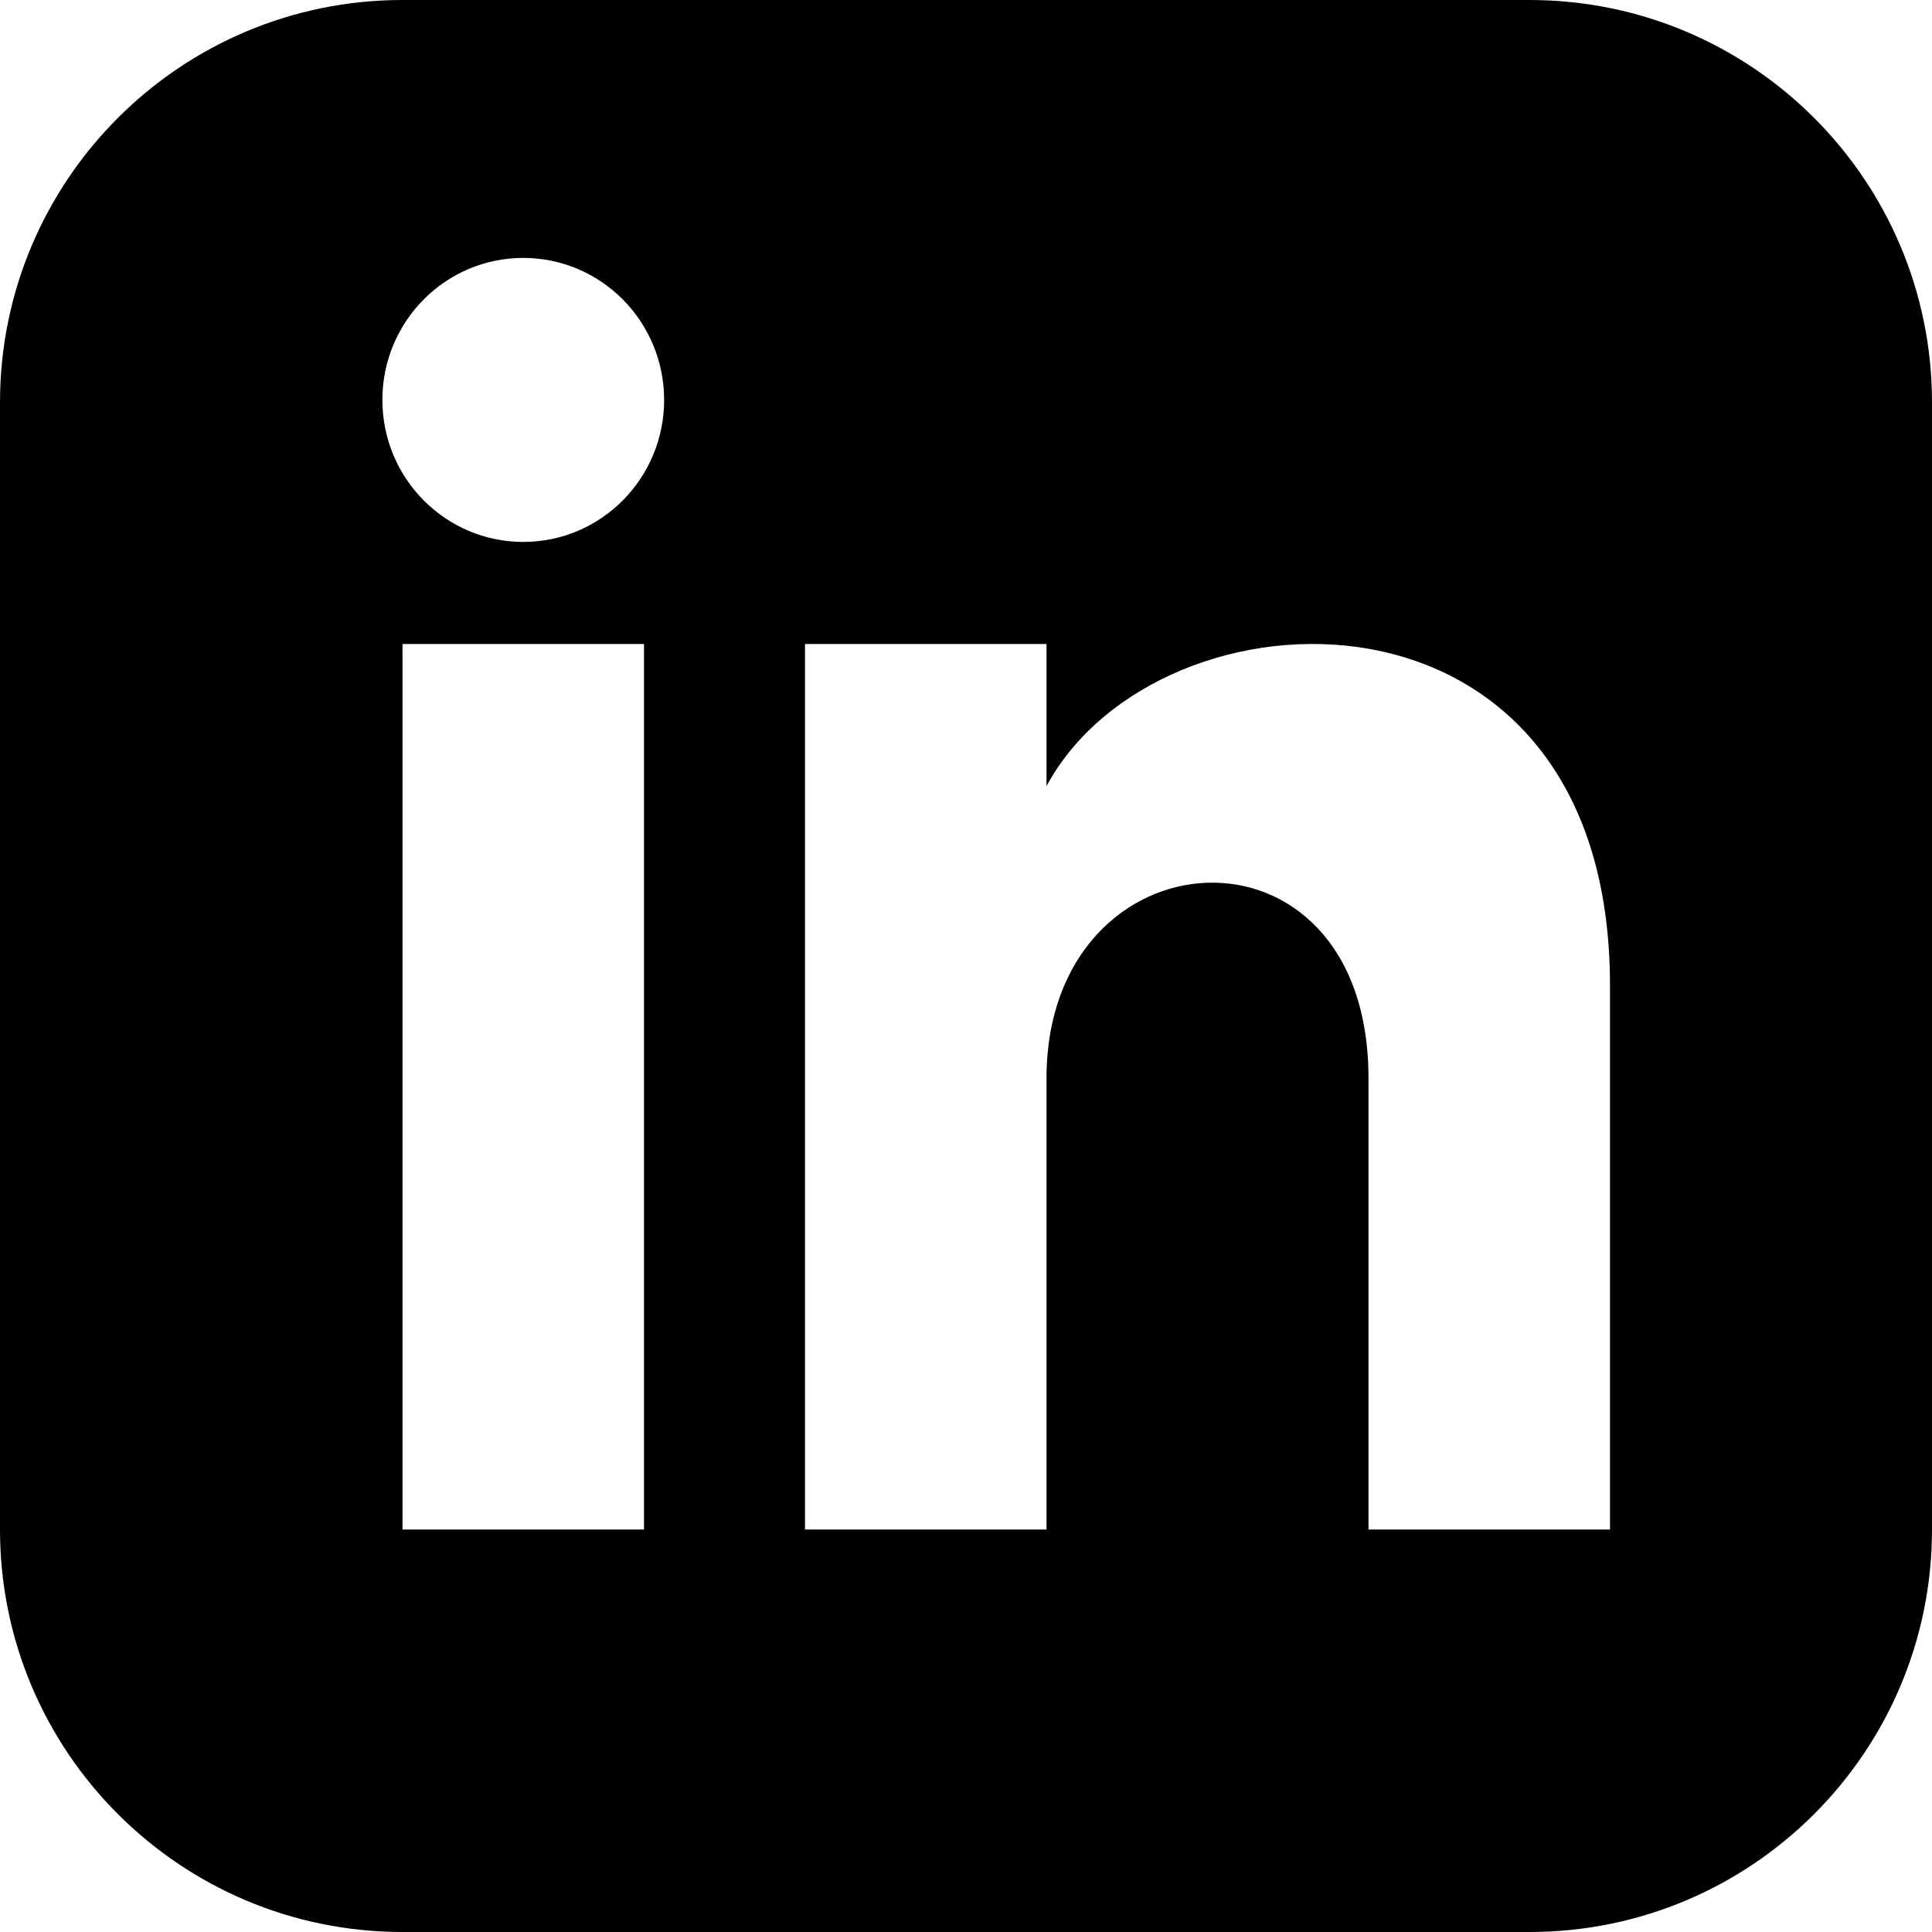
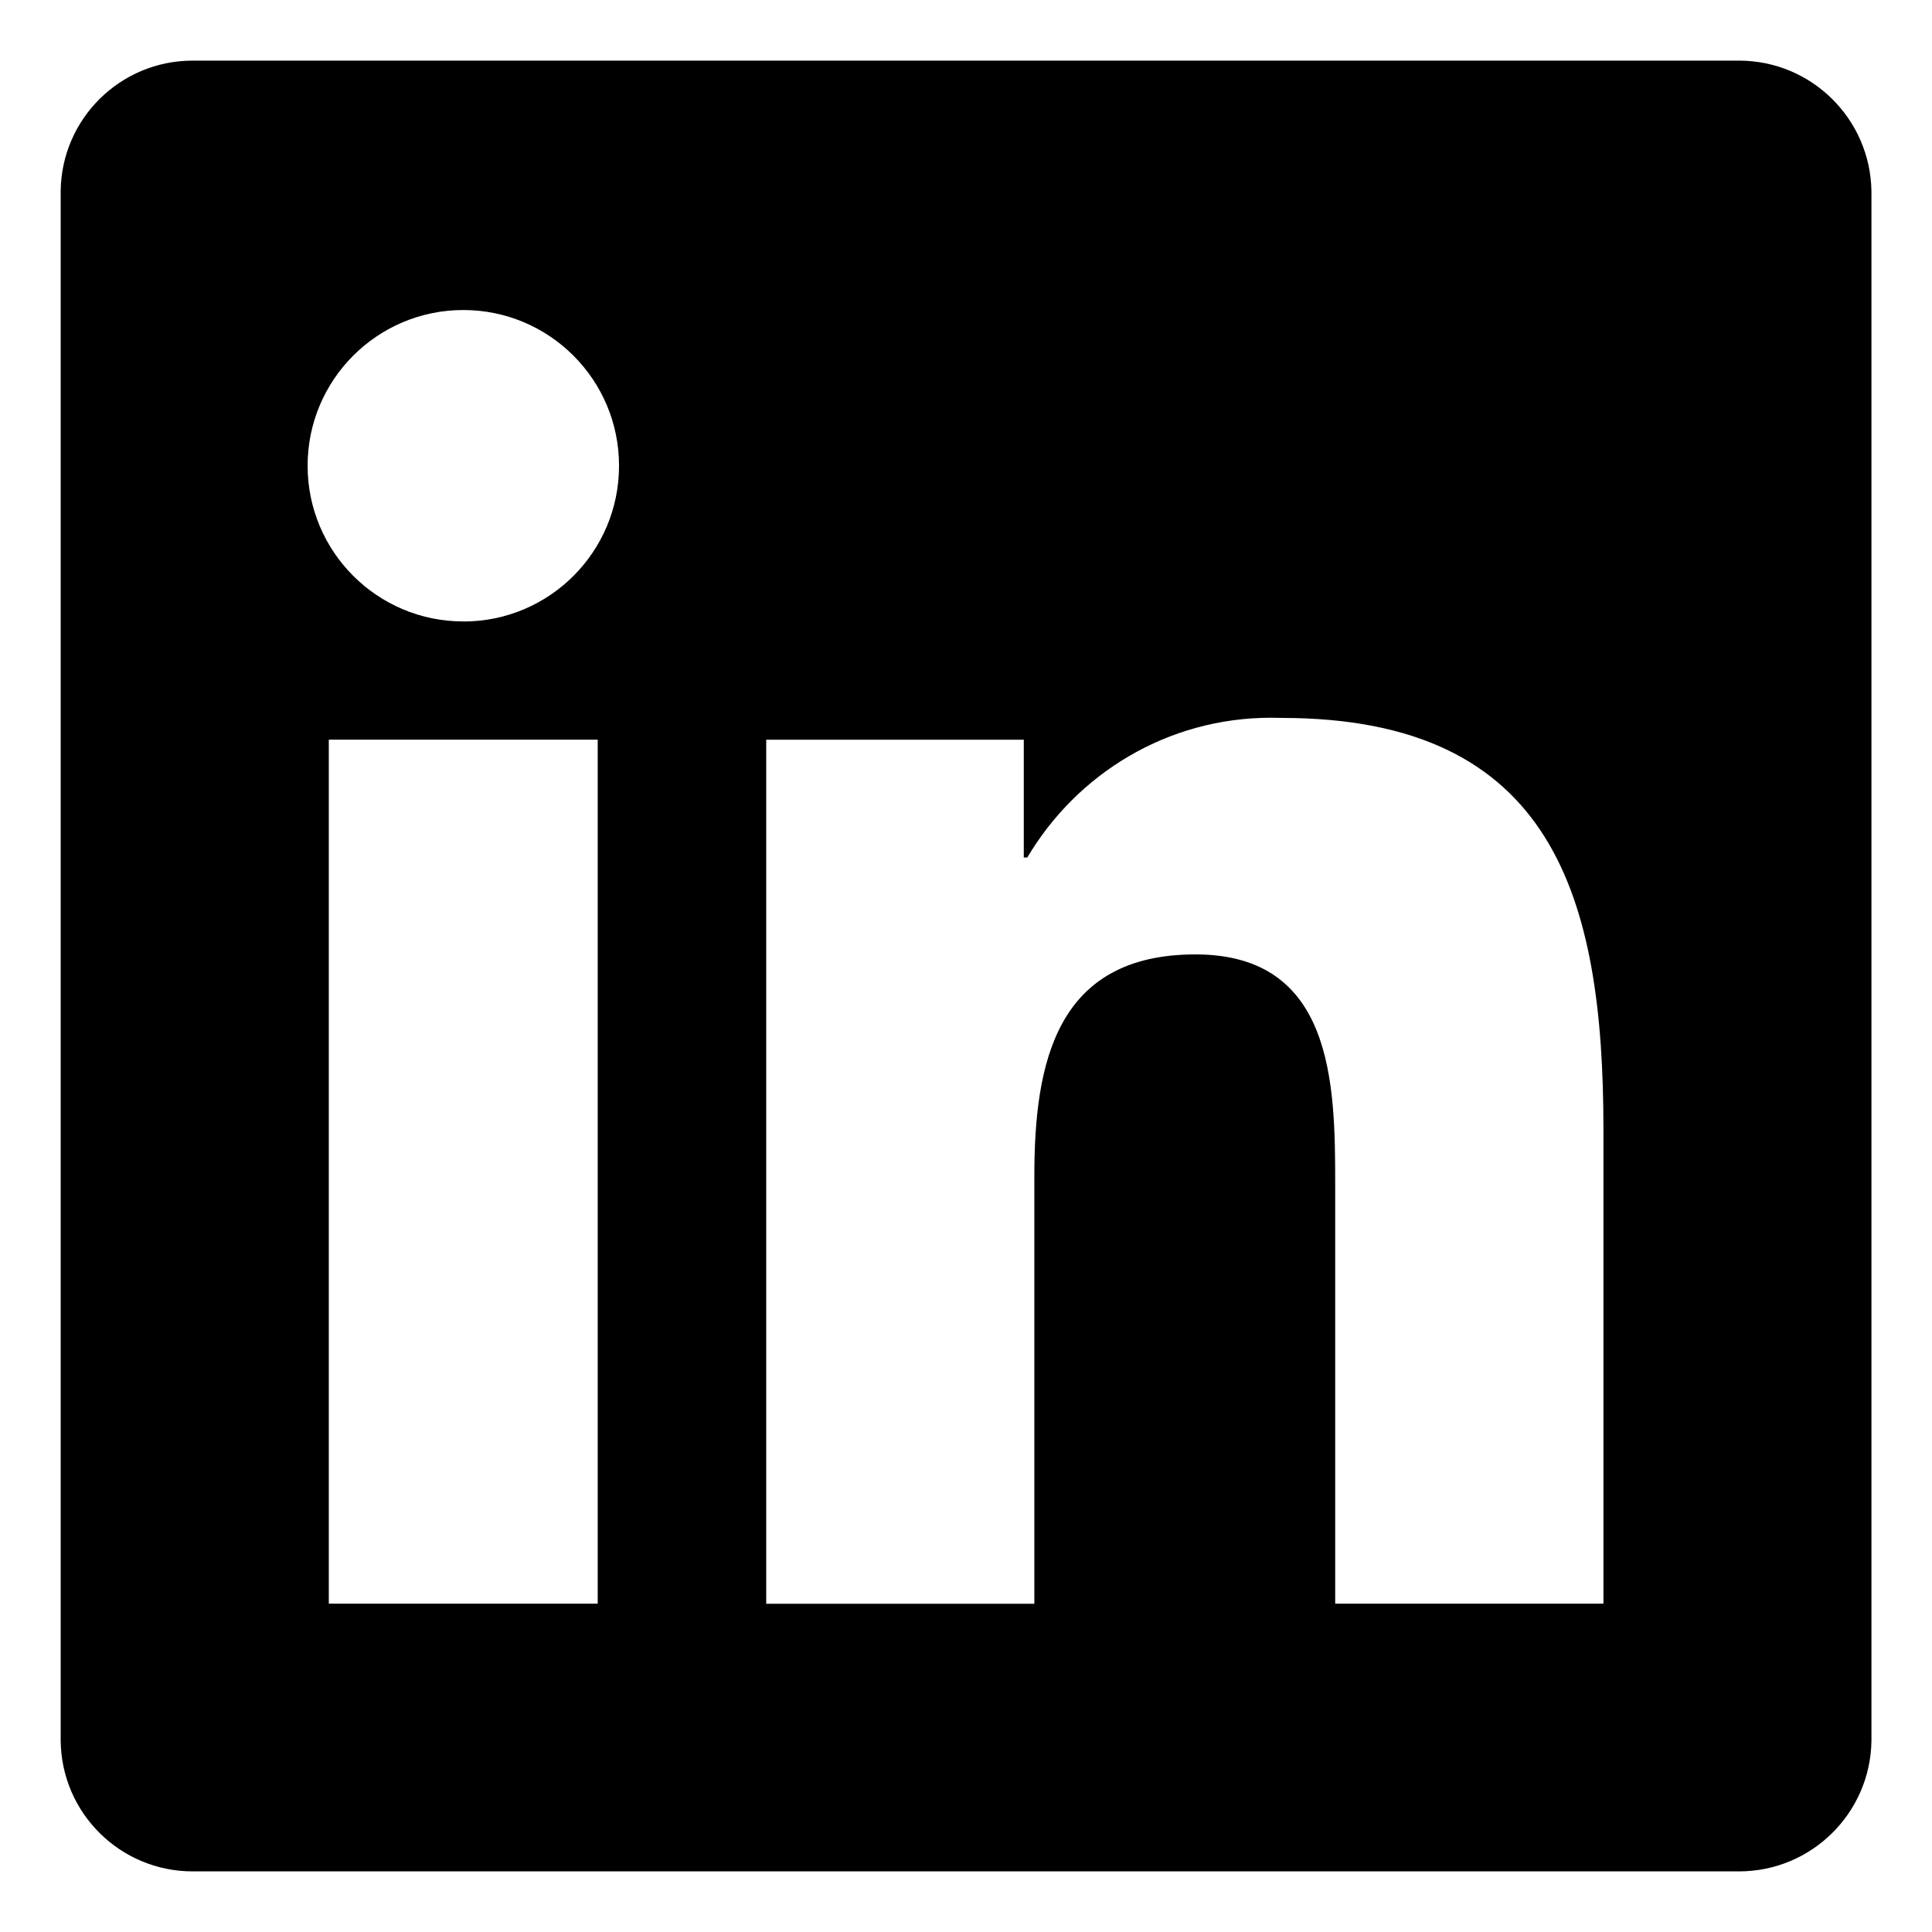
- <svg xmlns="http://www.w3.org/2000/svg" width="24" height="24" viewBox="0 0 24 24">
-   <path d="M19 0h-14c-2.761 0-5 2.239-5 5v14c0 2.761 2.239 5 5 5h14c2.762 0 5-2.239 5-5v-14c0-2.761-2.238-5-5-5zm-11 19h-3v-11h3v11zm-1.5-12.268c-.966 0-1.75-.79-1.75-1.764s.784-1.764 1.75-1.764 1.75.79 1.75 1.764-.783 1.764-1.75 1.764zm13.5 12.268h-3v-5.604c0-3.368-4-3.113-4 0v5.604h-3v-11h3v1.765c1.396-2.586 7-2.777 7 2.476v6.759z" />
+ <svg xmlns="http://www.w3.org/2000/svg" fill="#000000" width="800px" height="800px" viewBox="0 0 32 32" version="1.1">
+   <path d="M28.778 1.004h-25.56c-0.008-0-0.017-0-0.027-0-1.199 0-2.172 0.964-2.186 2.159v25.672c0.014 1.196 0.987 2.161 2.186 2.161 0.010 0 0.019-0 0.029-0h25.555c0.008 0 0.018 0 0.028 0 1.2 0 2.175-0.963 2.194-2.159l0-0.002v-25.67c-0.019-1.197-0.994-2.161-2.195-2.161-0.010 0-0.019 0-0.029 0h0.001zM9.9 26.562h-4.454v-14.311h4.454zM7.674 10.293c-1.425 0-2.579-1.155-2.579-2.579s1.155-2.579 2.579-2.579c1.424 0 2.579 1.154 2.579 2.578v0c0 0.001 0 0.002 0 0.004 0 1.423-1.154 2.577-2.577 2.577-0.001 0-0.002 0-0.003 0h0zM26.556 26.562h-4.441v-6.959c0-1.66-0.034-3.795-2.314-3.795-2.316 0-2.669 1.806-2.669 3.673v7.082h-4.441v-14.311h4.266v1.951h0.058c0.828-1.395 2.326-2.315 4.039-2.315 0.061 0 0.121 0.001 0.181 0.003l-0.009-0c4.5 0 5.332 2.962 5.332 6.817v7.855z" />
</svg>
